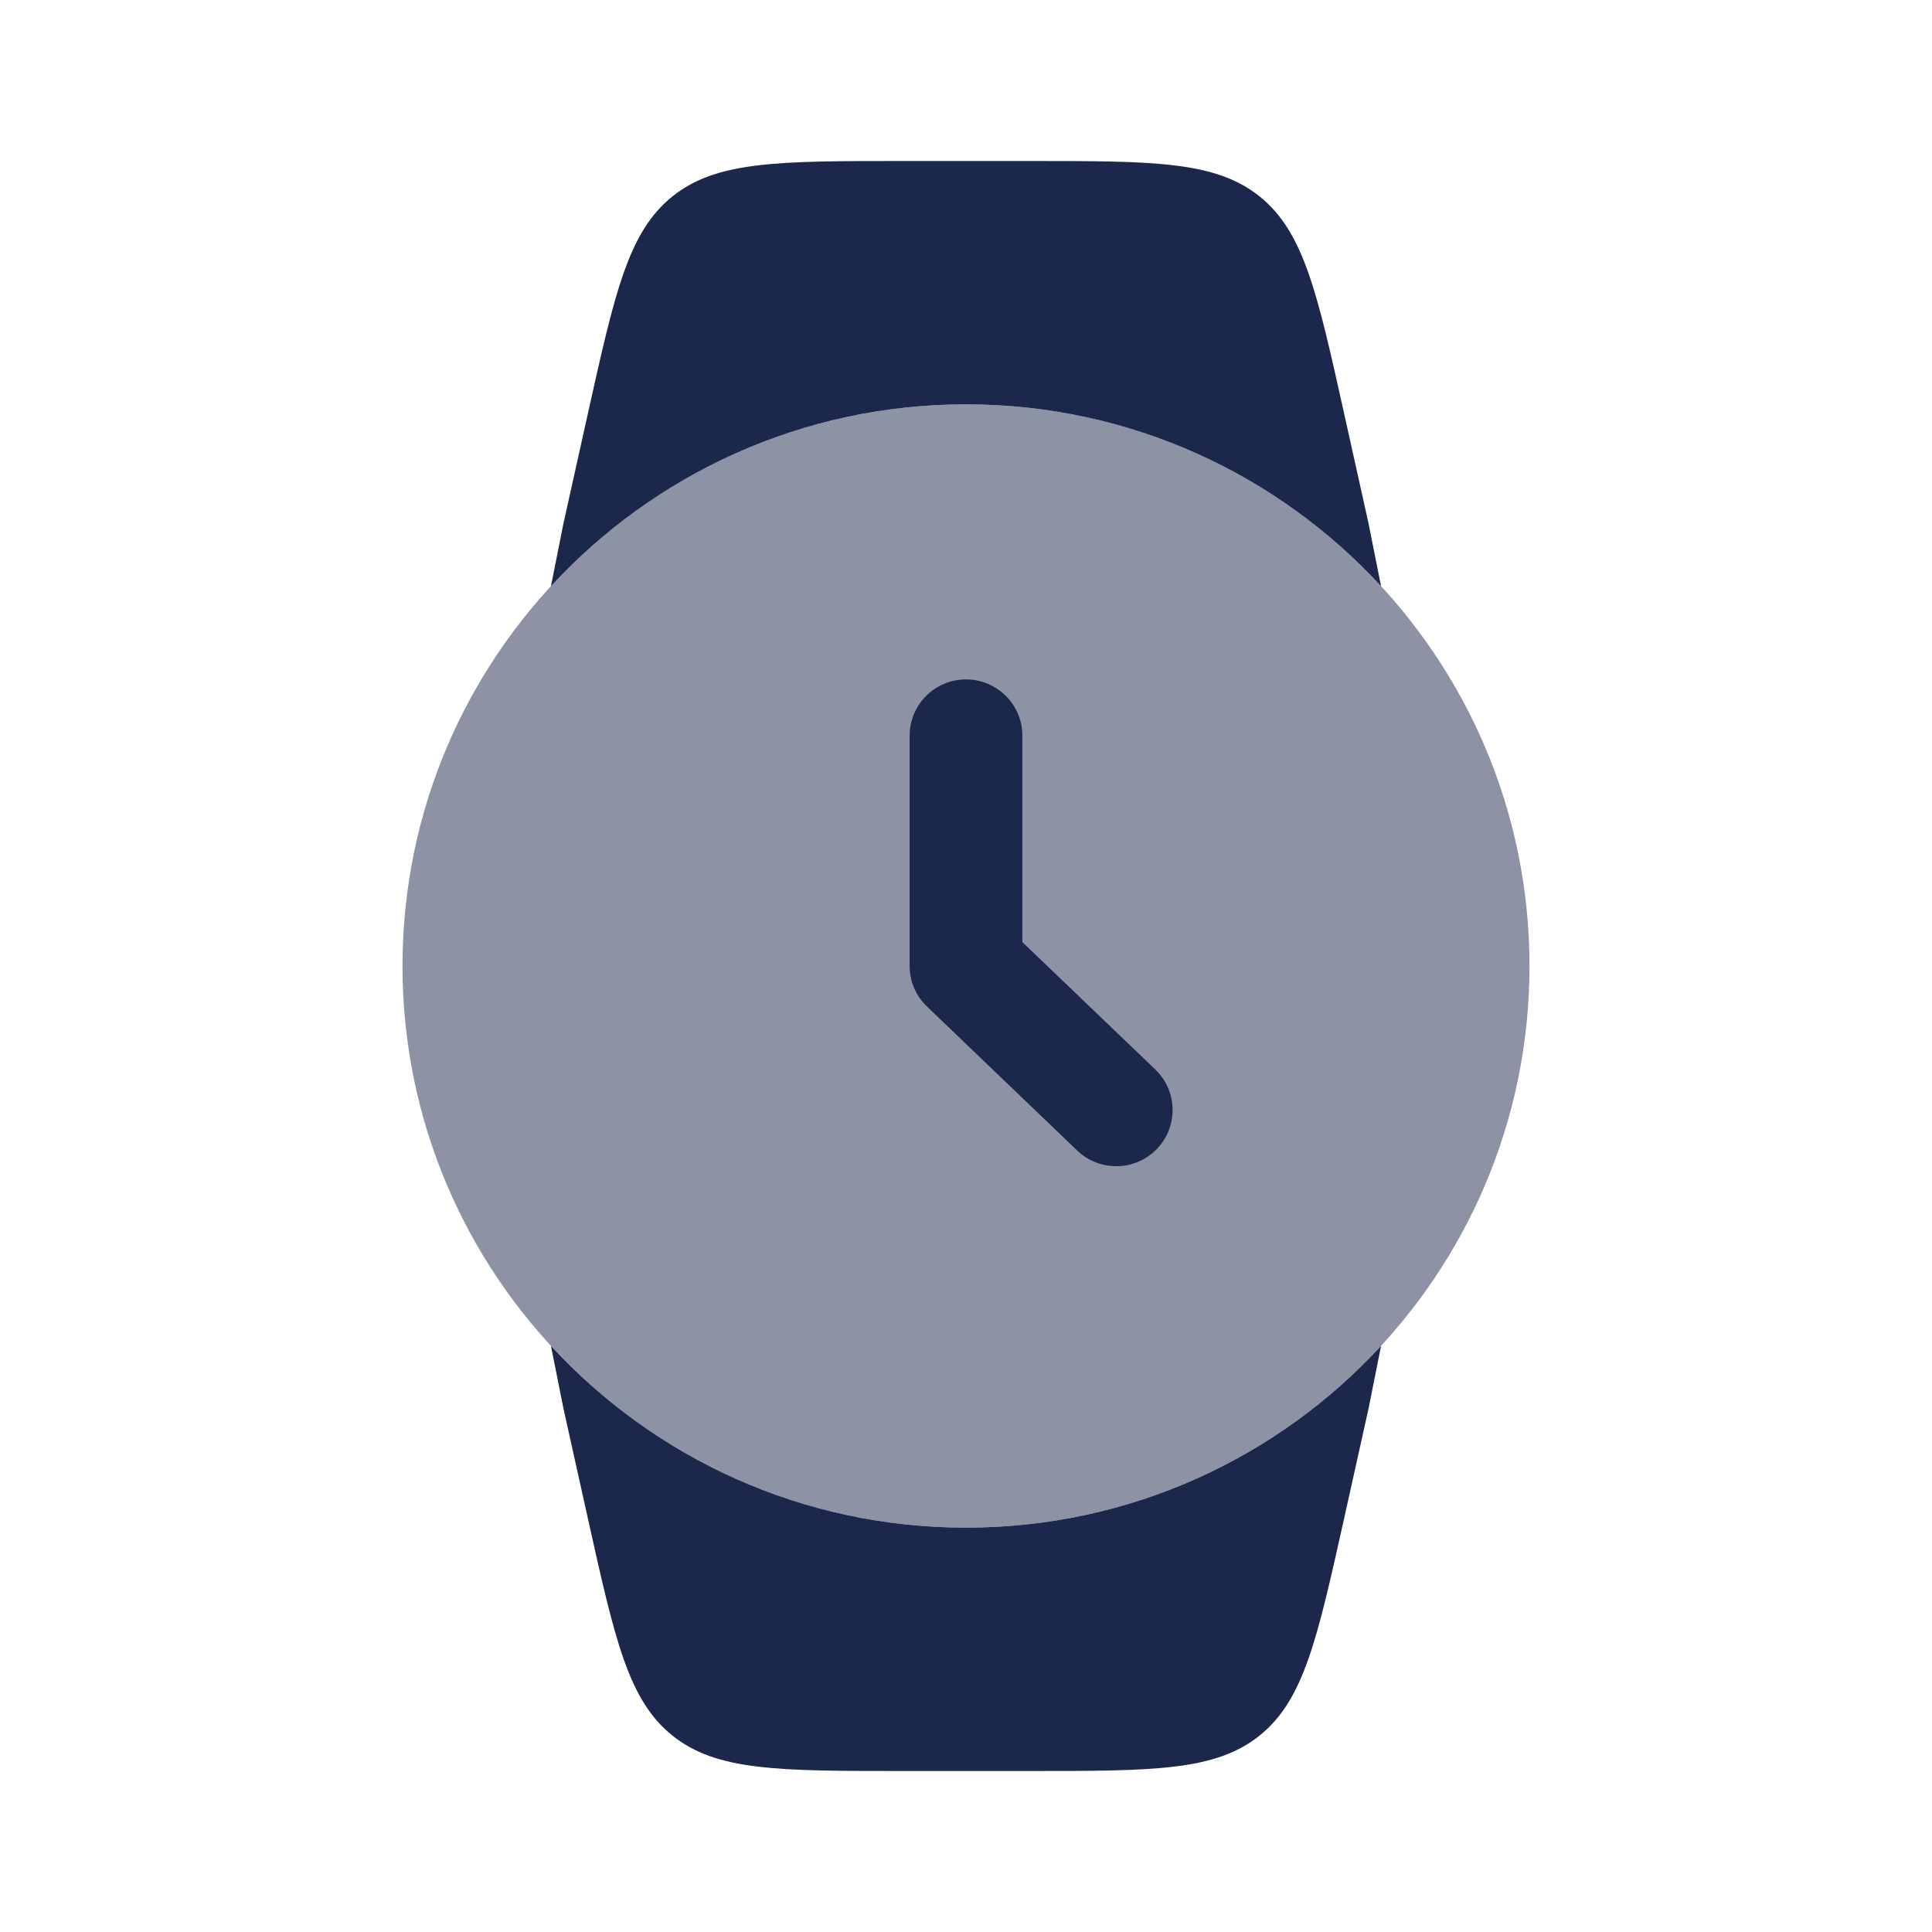
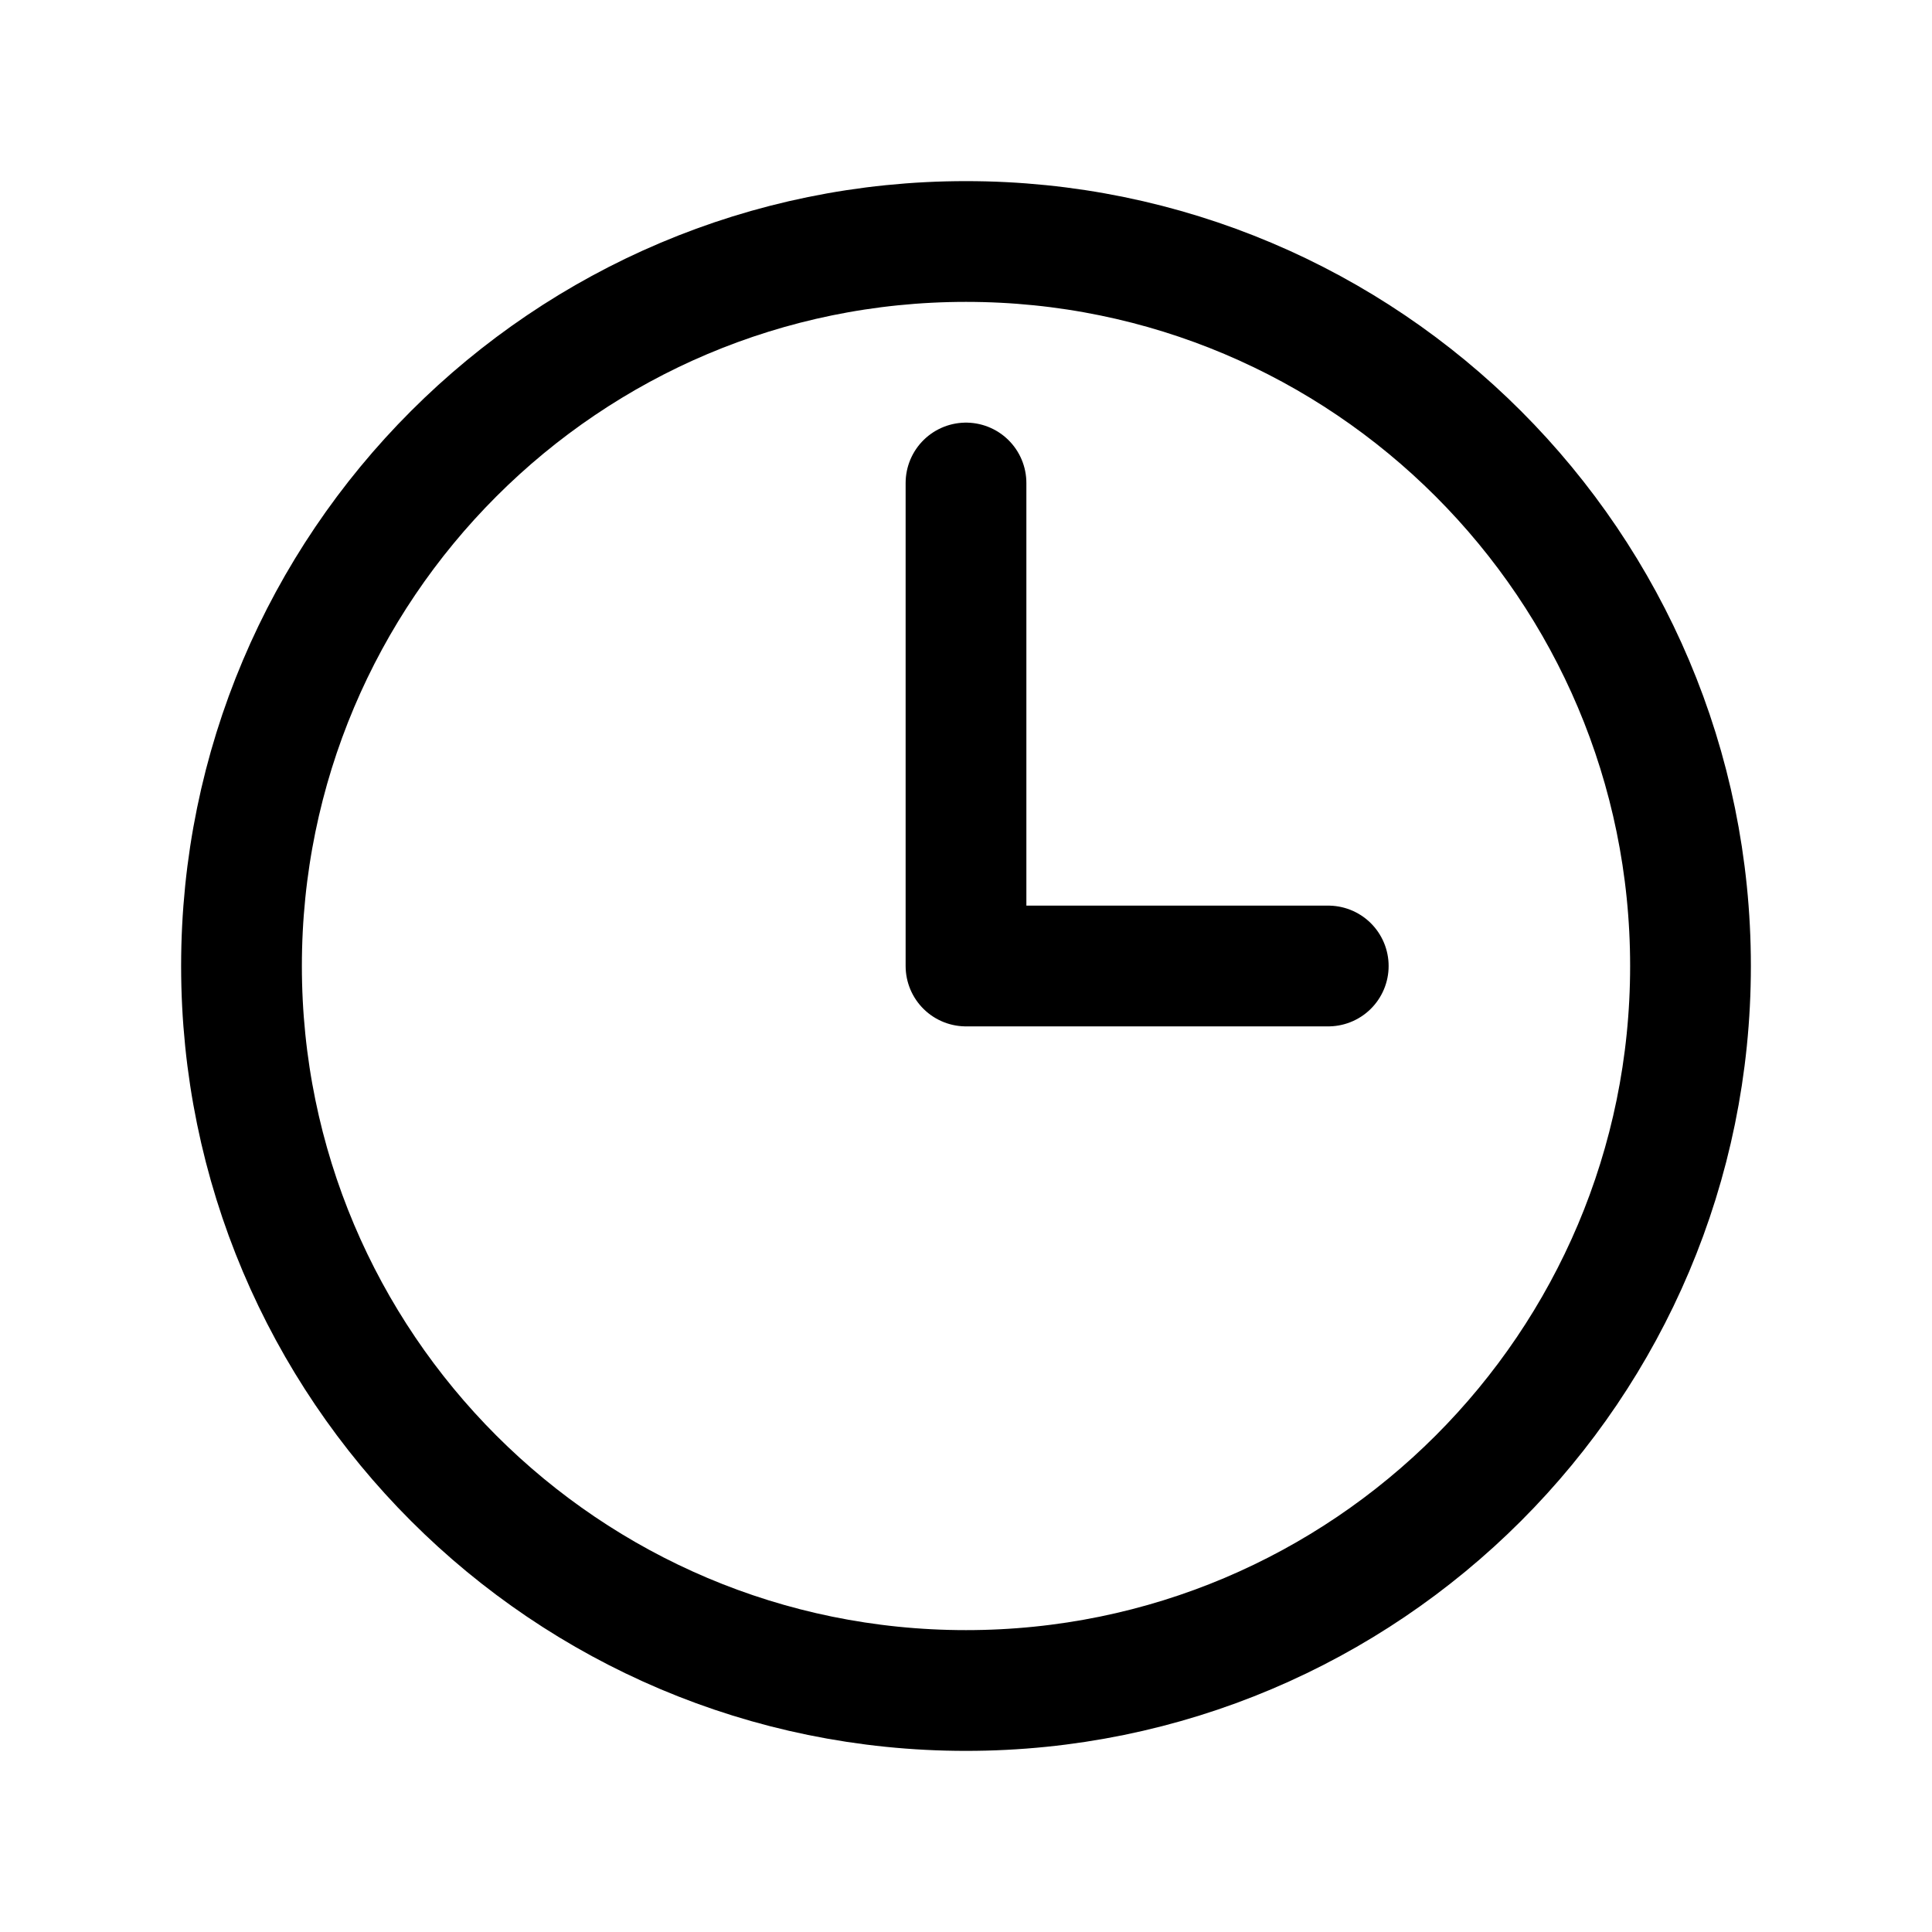
- <svg xmlns="http://www.w3.org/2000/svg" width="800px" height="800px" viewBox="0 0 24 24" fill="none">
-   <path opacity="0.5" d="M12 18.977C15.866 18.977 19 15.853 19 12C19 8.147 15.866 5.023 12 5.023C8.134 5.023 5 8.147 5 12C5 15.853 8.134 18.977 12 18.977Z" fill="#1C274C" />
-   <path d="M11.209 2H12.791C14.33 2 15.099 2 15.647 2.44C16.196 2.88 16.363 3.631 16.696 5.132L17 6.5L17.156 7.282C15.877 5.894 14.04 5.023 12 5.023C9.96 5.023 8.123 5.894 6.844 7.282L7 6.5L7.304 5.132C7.638 3.631 7.805 2.88 8.353 2.44C8.901 2 9.671 2 11.209 2Z" fill="#1C274C" />
-   <path d="M17.156 16.719C15.877 18.107 14.04 18.977 12 18.977C9.96 18.977 8.123 18.107 6.844 16.719L7 17.5L7.304 18.868C7.638 20.369 7.804 21.12 8.353 21.56C8.901 22 9.67 22 11.209 22H12.791C14.33 22 15.099 22 15.647 21.56C16.195 21.12 16.362 20.369 16.696 18.868L17 17.5L17.156 16.719Z" fill="#1C274C" />
-   <path d="M12.7 9.138C12.7 8.753 12.386 8.44 12 8.44C11.613 8.44 11.3 8.753 11.3 9.138V12C11.3 12.19 11.377 12.372 11.515 12.503L13.381 14.292C13.66 14.559 14.103 14.551 14.371 14.273C14.639 13.995 14.63 13.553 14.352 13.286L12.7 11.703V9.138Z" fill="#1C274C" />
+ <svg xmlns="http://www.w3.org/2000/svg" fill="none" viewBox="0 0 24 24" stroke-width="1.5" stroke="currentColor" class="w-6 h-6">
+   <path stroke-linecap="round" stroke-linejoin="round" d="M12 6v6h4.5m4.5 0a9 9 0 1 1-18 0 9 9 0 0 1 18 0Z" />
</svg>
